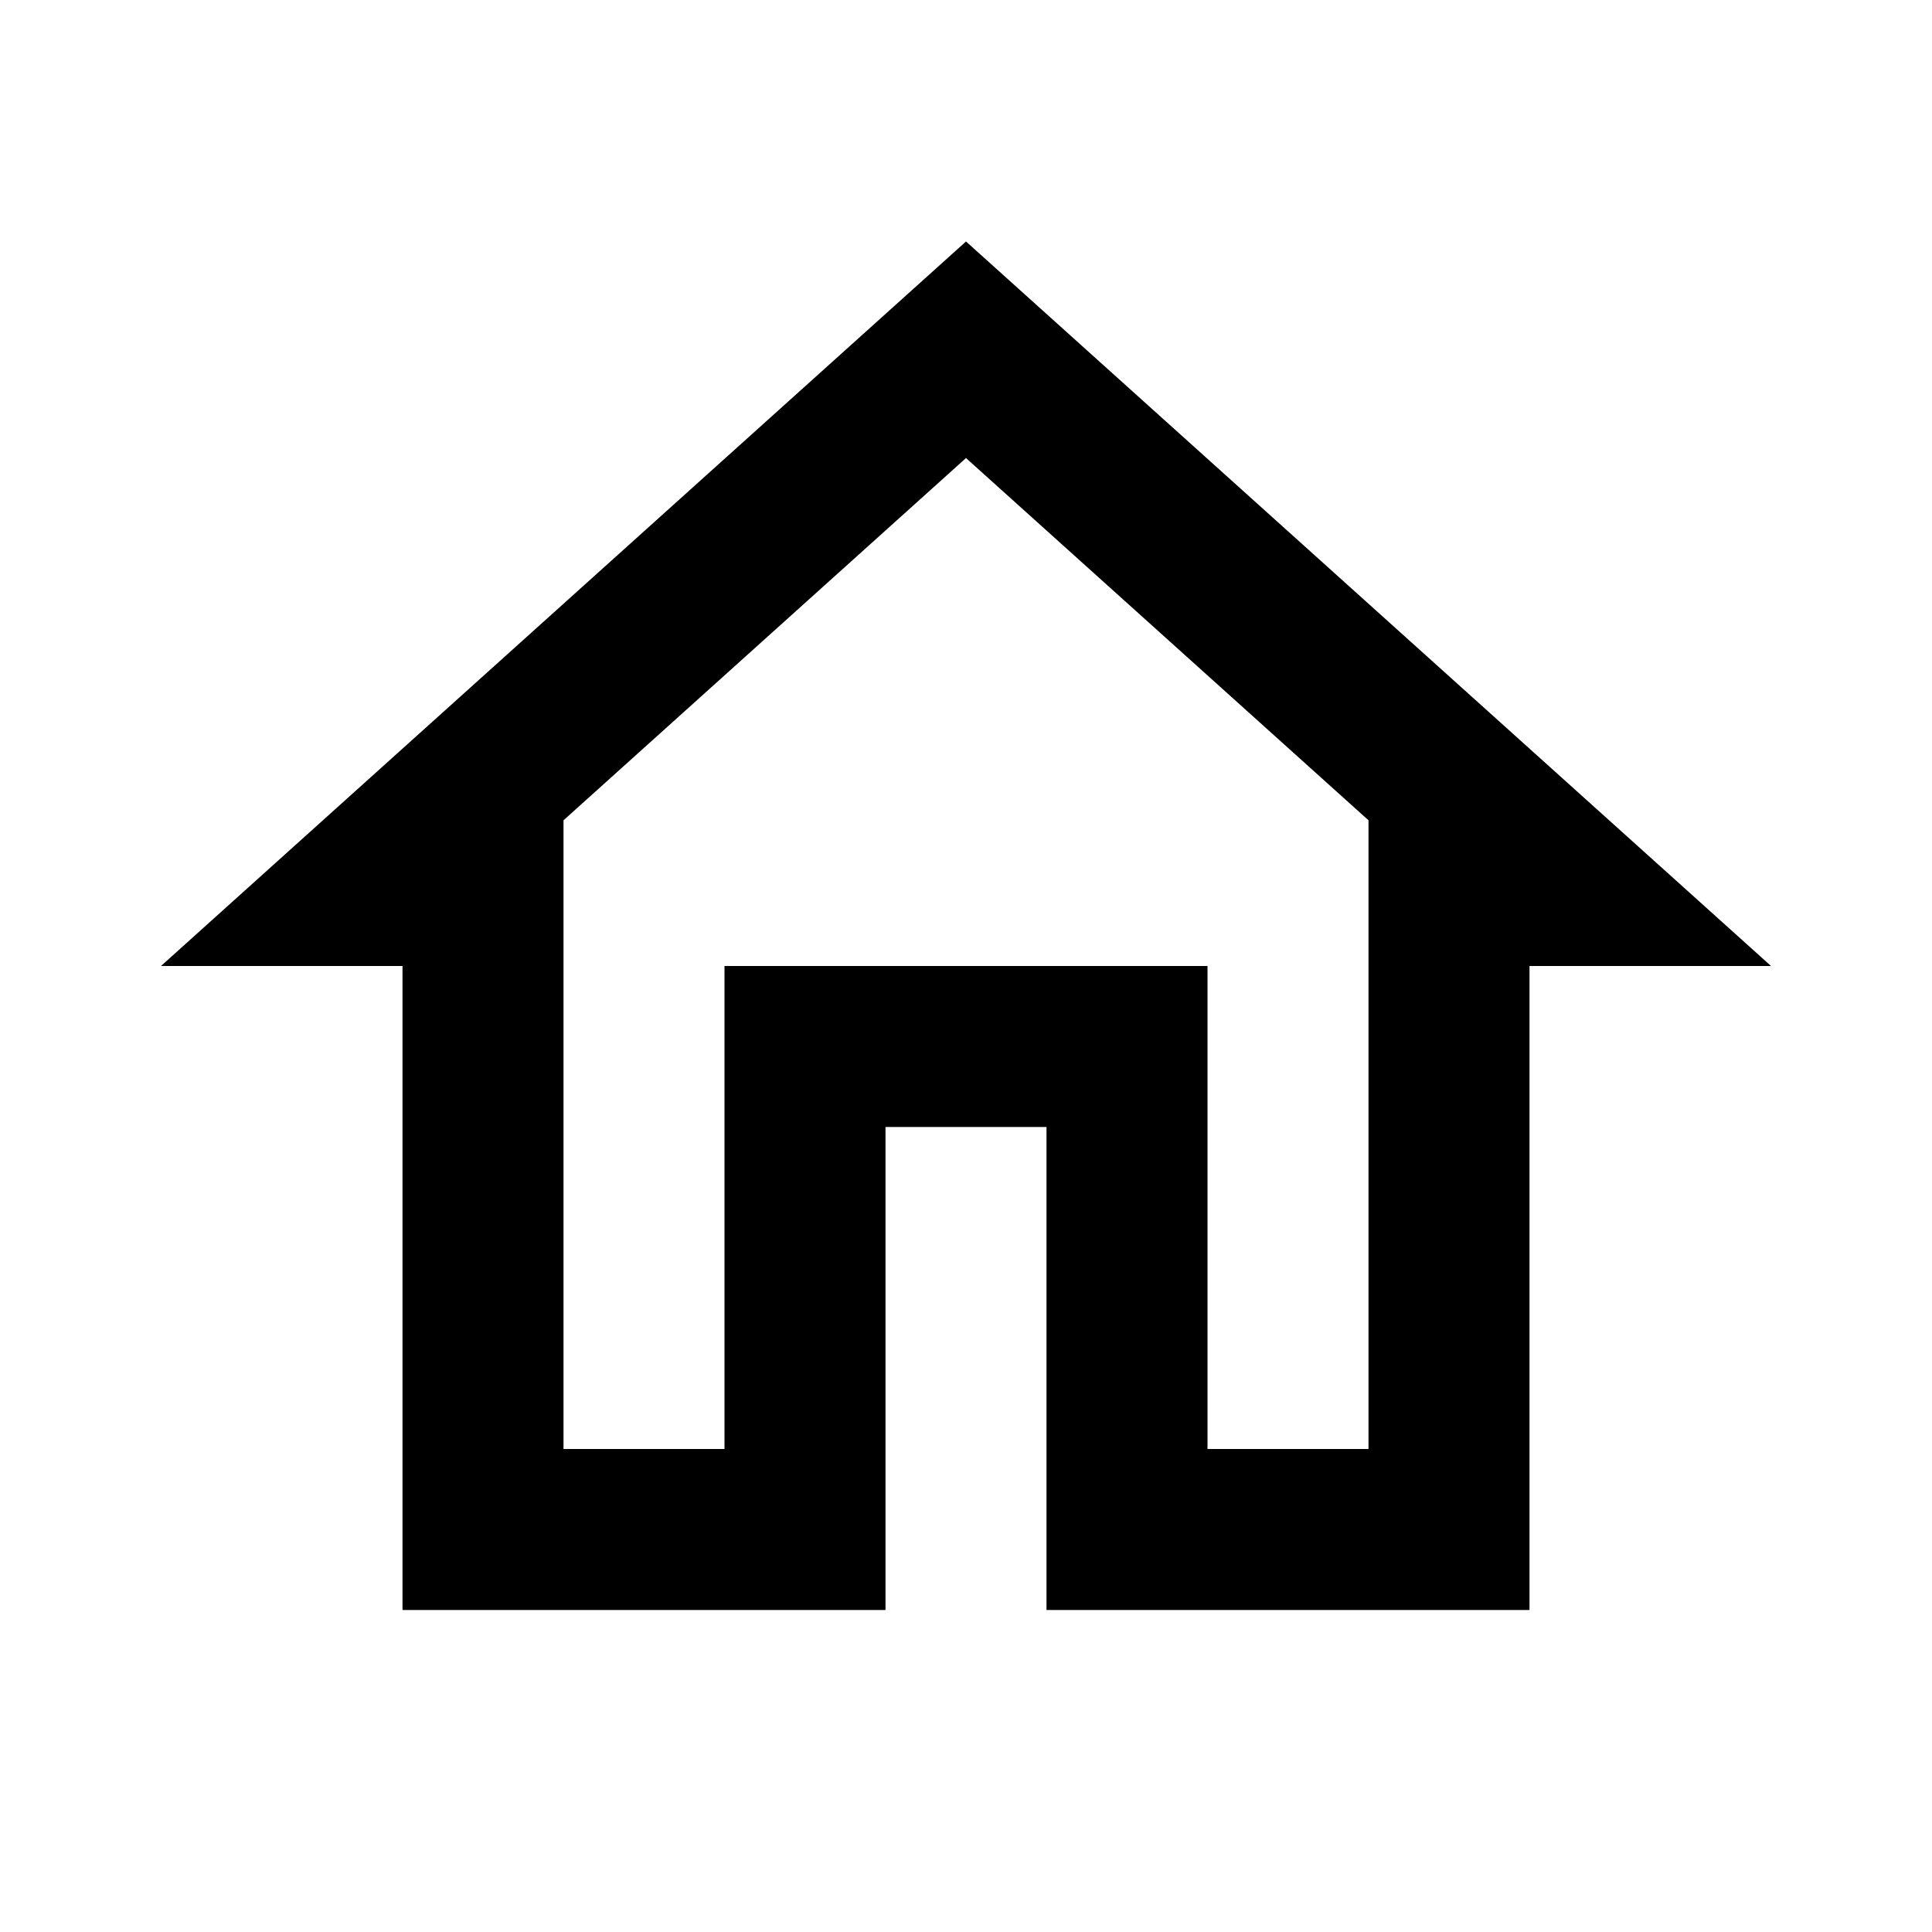
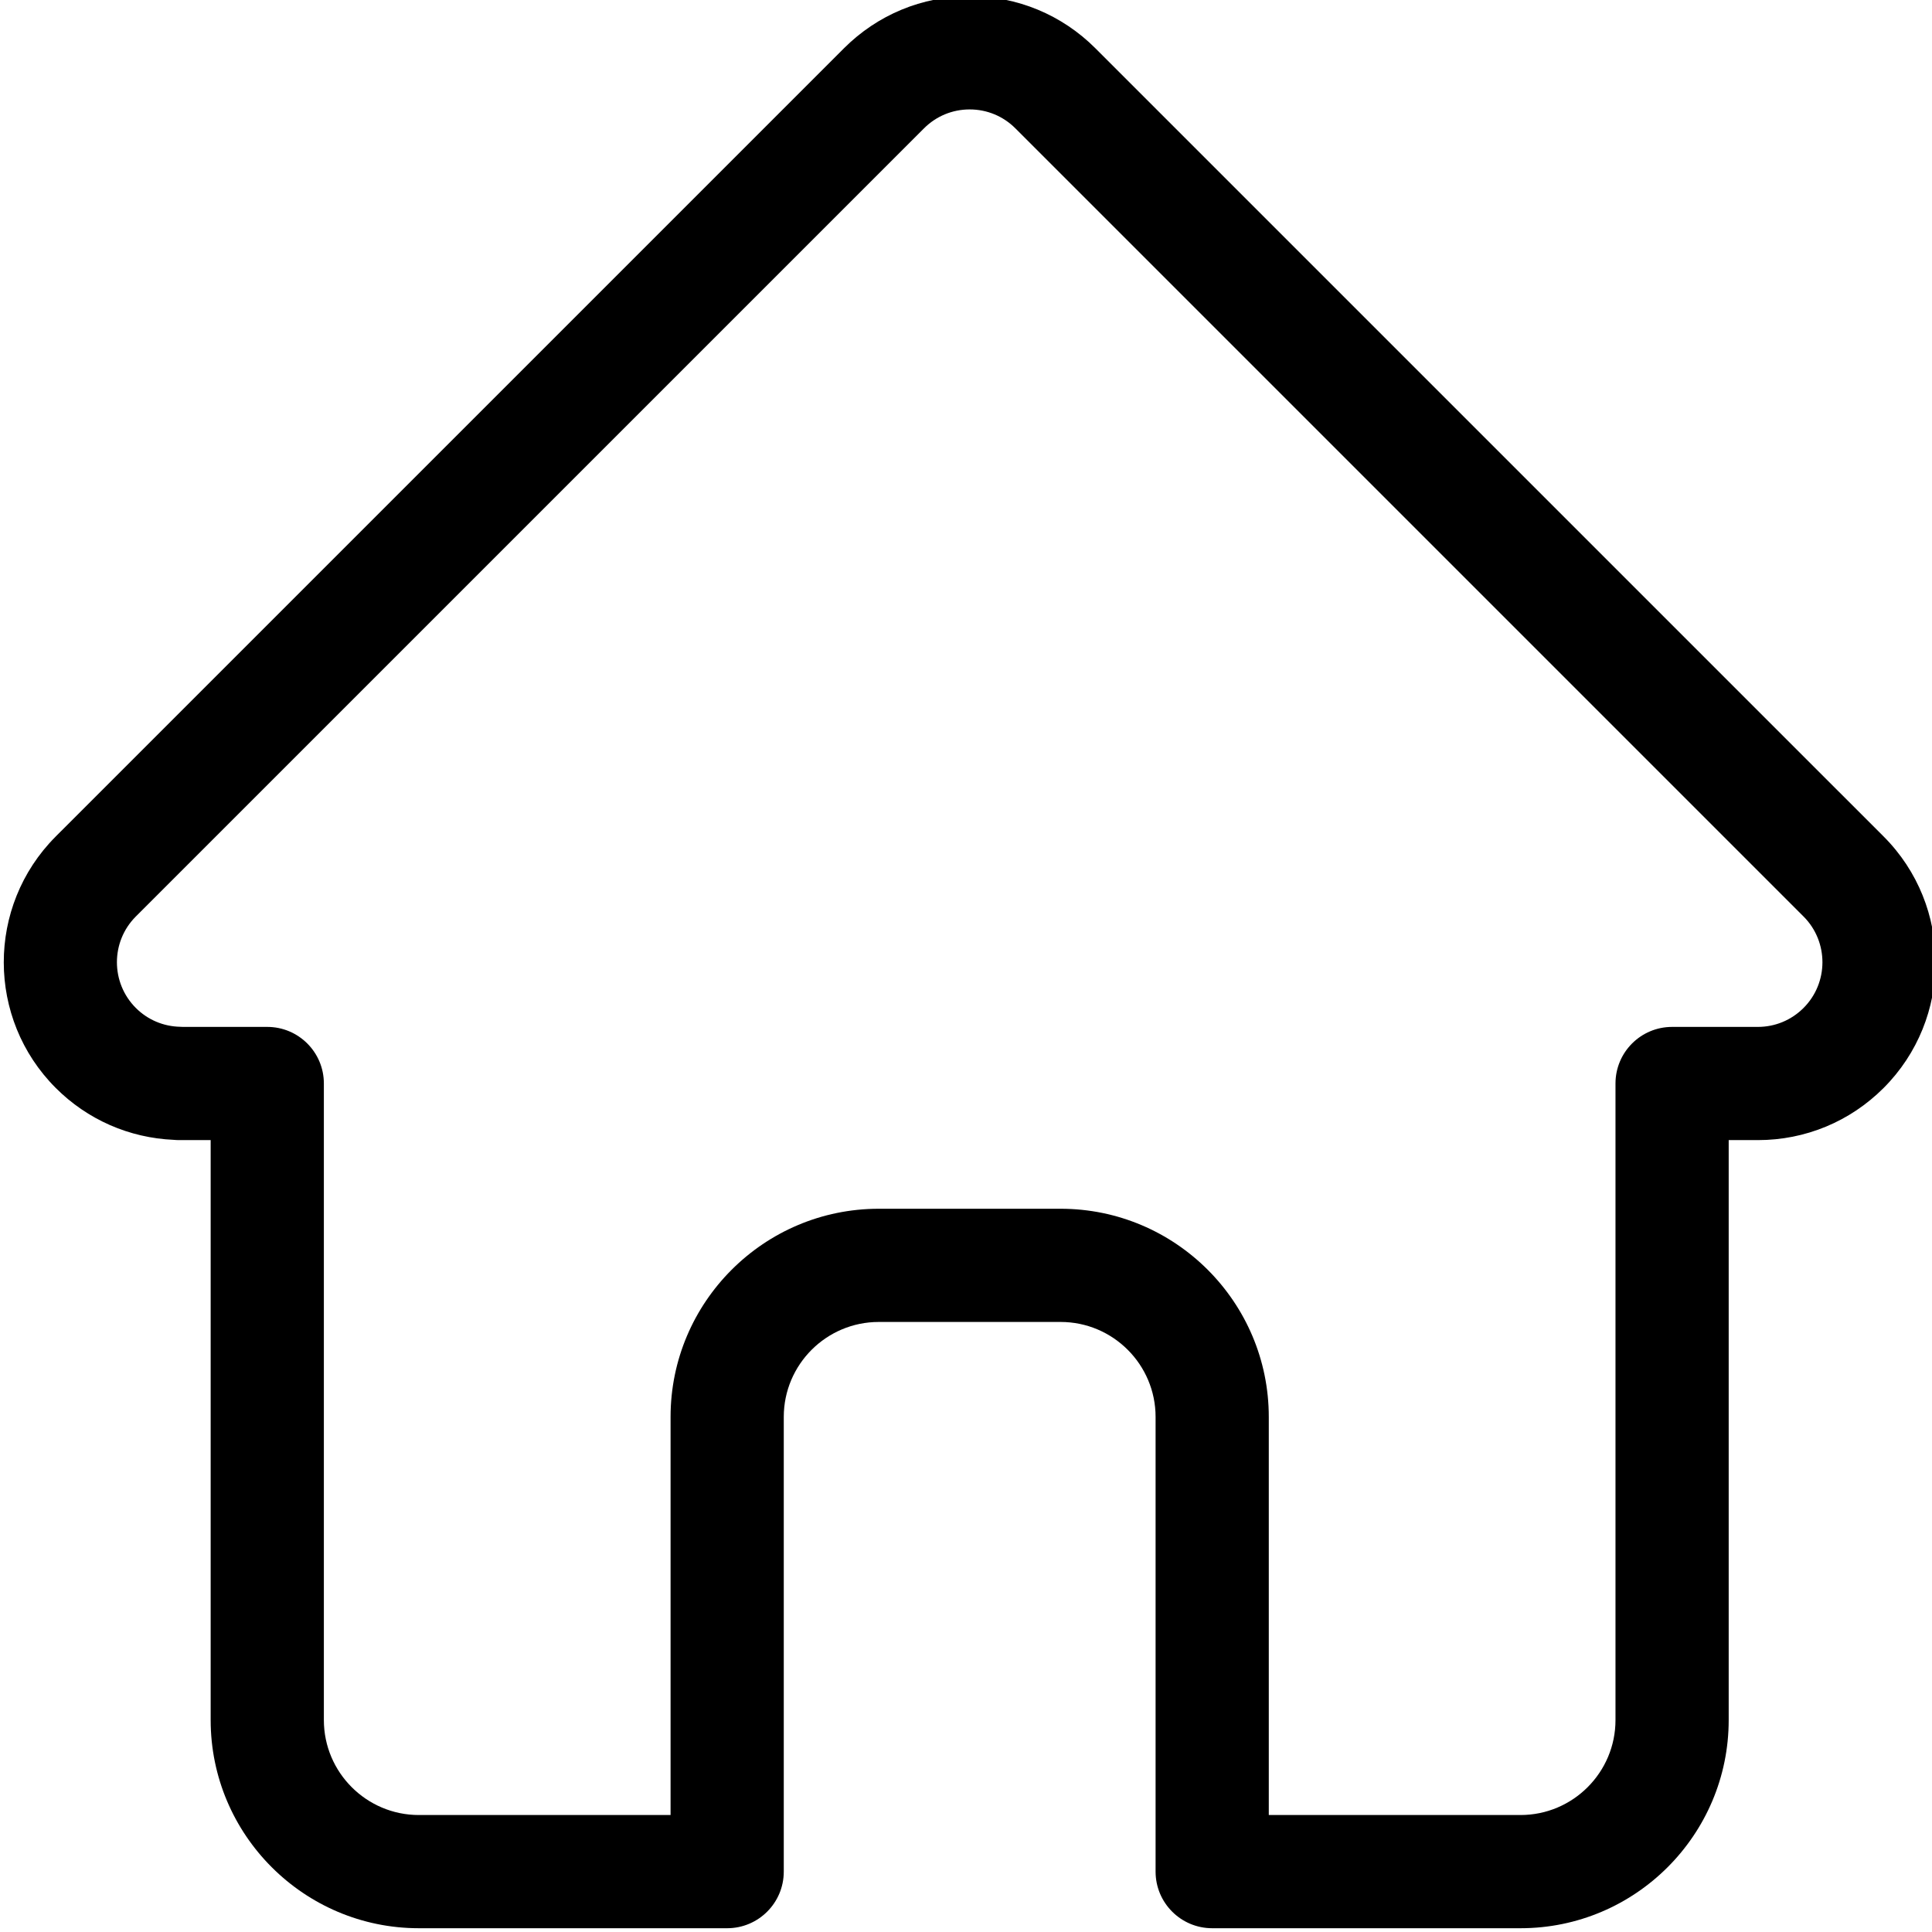
- <svg xmlns="http://www.w3.org/2000/svg" height="24" viewBox="0 0 24 24" width="24">
-   <path d="M0 0h24v24H0V0z" fill="none" />
-   <path d="M12 5.69l5 4.5V18h-2v-6H9v6H7v-7.81l5-4.5M12 3L2 12h3v8h6v-6h2v6h6v-8h3L12 3z" />
+ <svg xmlns="http://www.w3.org/2000/svg" height="511pt" viewBox="0 1 511 511.999" width="511pt">
+   <path d="m498.699 222.695c-.016-.012-.027-.027-.039-.039l-208.855-208.848c-8.902-8.906-20.738-13.809-33.328-13.809-12.59 0-24.426 4.902-33.332 13.809l-208.746 208.742c-.07.07-.145.145-.211.215-18.281 18.387-18.25 48.219.09 66.559 8.379 8.383 19.441 13.234 31.273 13.746.484.047.969.07 1.457.07h8.32v153.695c0 30.418 24.75 55.164 55.168 55.164h81.711c8.285 0 15-6.719 15-15v-120.5c0-13.879 11.293-25.168 25.172-25.168h48.195c13.879 0 25.168 11.289 25.168 25.168v120.5c0 8.281 6.715 15 15 15h81.711c30.422 0 55.168-24.746 55.168-55.164v-153.695h7.719c12.586 0 24.422-4.902 33.332-13.812 18.359-18.367 18.367-48.254.027-66.633zm-21.242 45.422c-3.238 3.238-7.543 5.023-12.117 5.023h-22.719c-8.285 0-15 6.715-15 15v168.695c0 13.875-11.289 25.164-25.168 25.164h-66.711v-105.5c0-30.418-24.746-55.168-55.168-55.168h-48.195c-30.422 0-55.172 24.75-55.172 55.168v105.5h-66.711c-13.875 0-25.168-11.289-25.168-25.164v-168.695c0-8.285-6.715-15-15-15h-22.328c-.234-.016-.465-.027-.703-.031-4.469-.078-8.66-1.852-11.801-4.996-6.68-6.68-6.68-17.551 0-24.234.004 0 .004-.004.008-.008l.012-.012 208.848-208.84c3.234-3.238 7.535-5.02 12.113-5.02 4.574 0 8.875 1.781 12.113 5.02l208.801 208.797c.031.031.066.062.098.094 6.645 6.691 6.633 17.539-.031 24.207zm0 0" />
</svg>
